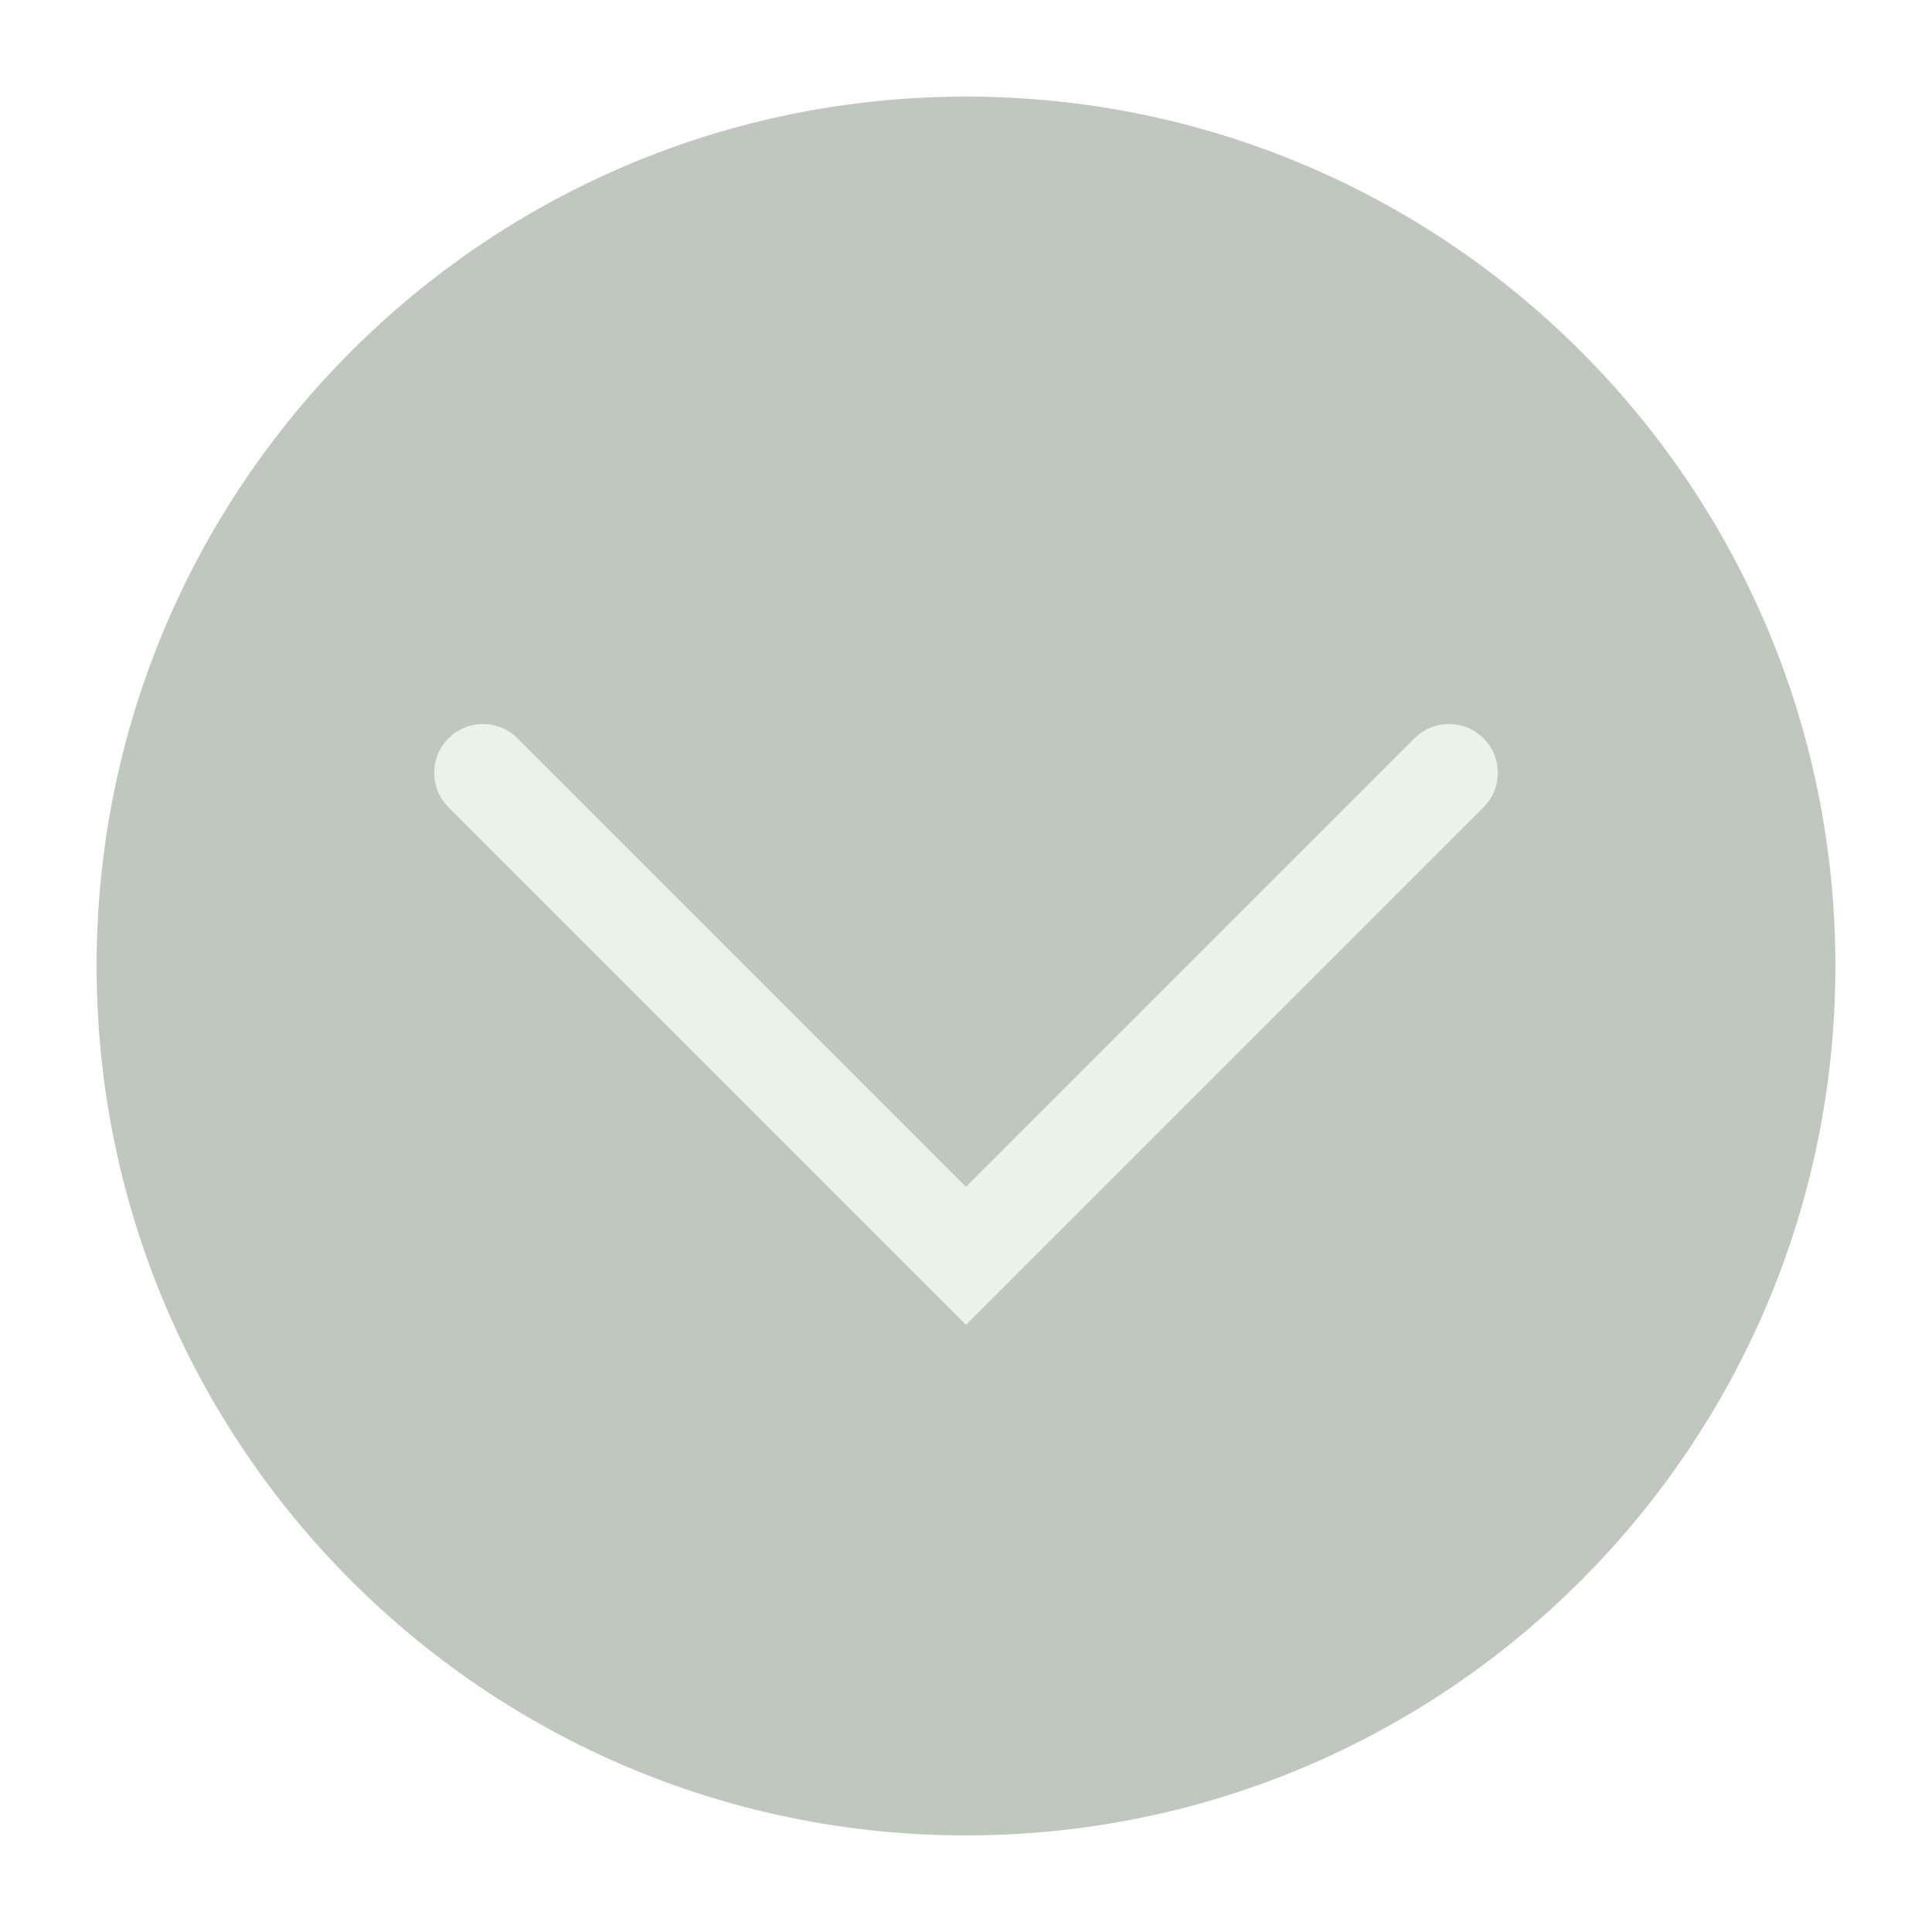
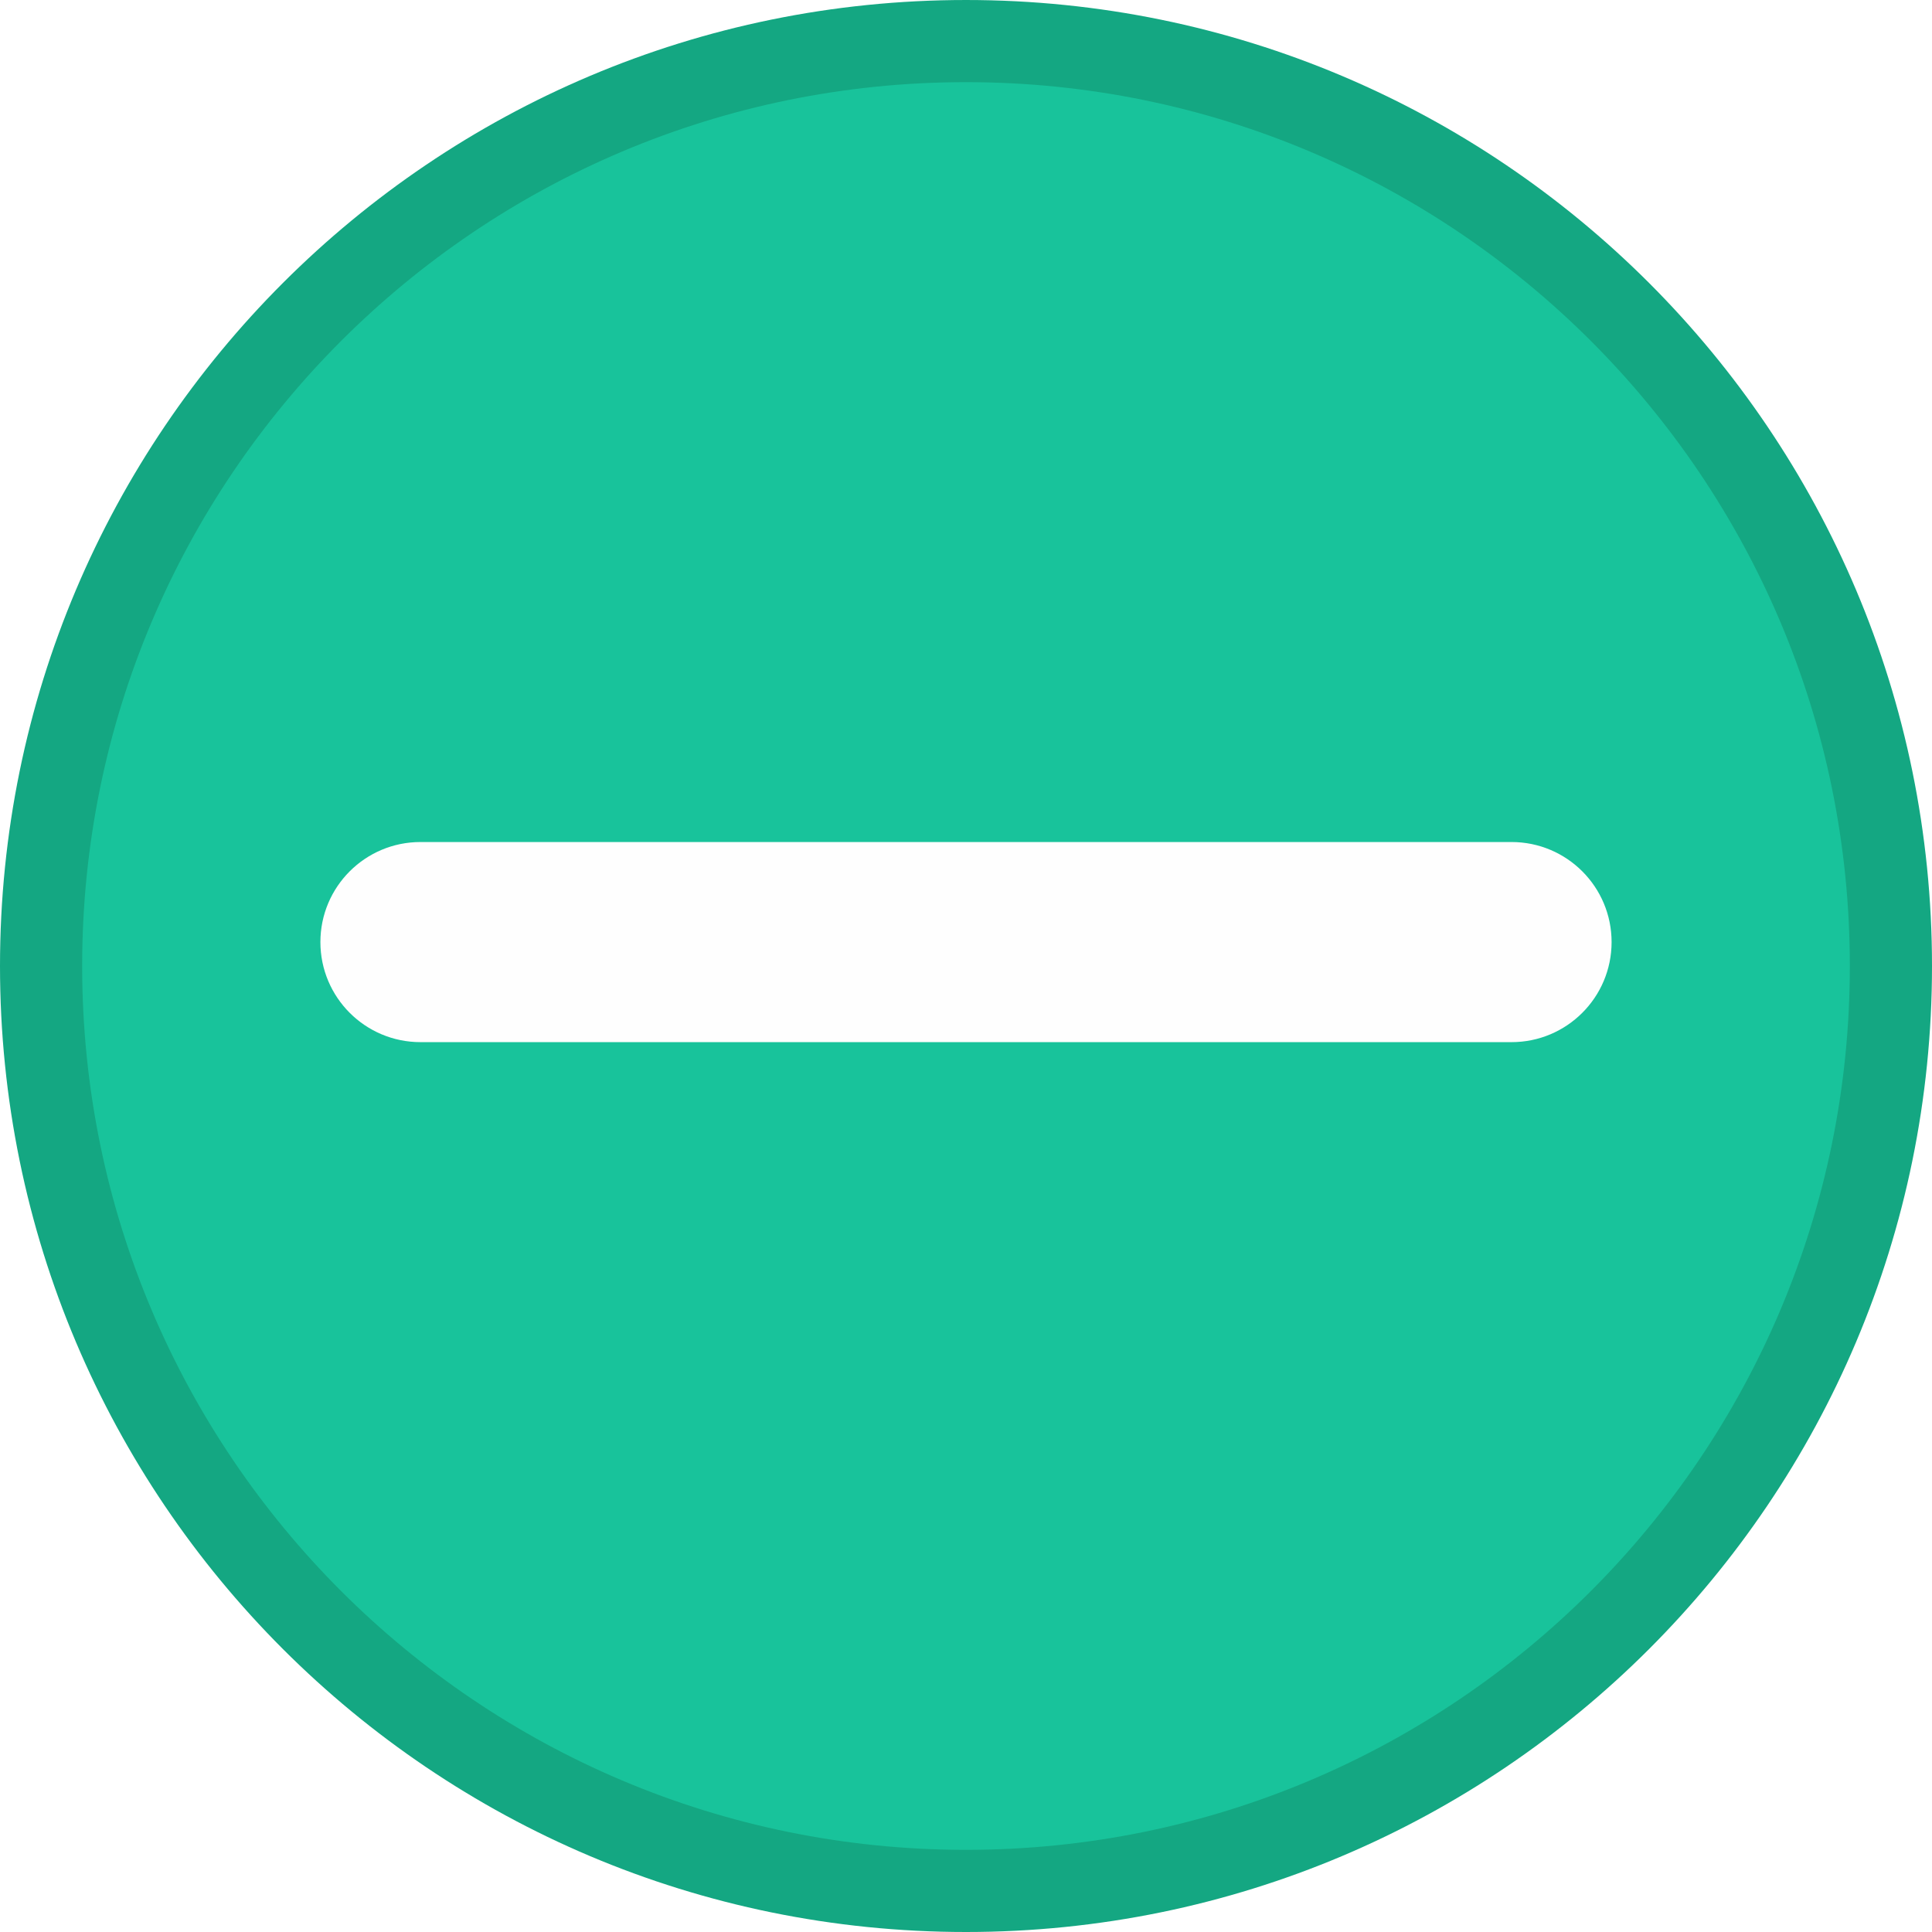
<svg xmlns="http://www.w3.org/2000/svg" viewBox="0 0 50 50" version="1.2" baseProfile="tiny">
  <defs>
</defs>
  <g fill="none" stroke="black" stroke-width="1" fill-rule="evenodd" stroke-linecap="square" stroke-linejoin="bevel">
-     <g fill="#c0c7bf" fill-opacity="1" stroke="none" transform="matrix(2.5,0,0,2.5,2.5,2.5)" font-family="Noto Sans" font-size="10" font-weight="400" font-style="normal">
-       <circle cx="9" cy="9" r="9" />
+     <g fill="#14a782" fill-opacity="1" stroke="none" transform="matrix(0.0548333,0,0,-0.0548338,-0.491443,50.5641)" font-family="Inter" font-size="10" font-weight="400" font-style="normal">
+       <path vector-effect="none" fill-rule="evenodd" d="M464.887,10.287 C716.691,10.287 920.817,214.413 920.817,466.208 C920.817,718.009 716.691,922.133 464.887,922.133 C213.088,922.133 8.963,718.009 8.963,466.208 C8.963,214.413 213.088,10.287 464.887,10.287 " />
    </g>
-     <g fill="none" stroke="#eaf3e9" stroke-opacity="1" stroke-width="1.01" stroke-linecap="round" stroke-linejoin="miter" stroke-miterlimit="2" transform="matrix(2.5,0,0,2.5,2.5,2.5)" font-family="Noto Sans" font-size="10" font-weight="400" font-style="normal">
-       <polyline fill="none" vector-effect="none" points="4,7 9,12 14,7 " />
+     <g fill="#18c39b" fill-opacity="1" stroke="none" transform="matrix(0.0548333,0,0,-0.0548338,-0.491443,50.5641)" font-family="Inter" font-size="10" font-weight="400" font-style="normal">
+       <path vector-effect="none" fill-rule="evenodd" d="M464.887,49.062 C695.275,49.062 882.037,235.829 882.037,466.208 C882.037,696.596 695.275,883.358 464.887,883.358 C234.505,883.358 47.742,696.596 47.742,466.208 C47.742,235.829 234.505,49.062 464.887,49.062 " />
    </g>
-     <g fill="none" stroke="#000000" stroke-opacity="1" stroke-width="1" stroke-linecap="square" stroke-linejoin="bevel" transform="matrix(1,0,0,1,0,0)" font-family="Noto Sans" font-size="10" font-weight="400" font-style="normal">
+     <g fill="#fefefe" fill-opacity="1" stroke="none" transform="matrix(0.0548333,0,0,0.0548338,-0.491443,50.5641)" font-family="Inter" font-size="10" font-weight="400" font-style="normal">
+       <path vector-effect="none" fill-rule="evenodd" d="M160.183,-477.499 C160.183,-503.58 181.326,-524.722 207.407,-524.722 L722.369,-524.722 C748.45,-524.722 769.592,-503.58 769.592,-477.499 C769.592,-451.419 748.45,-430.276 722.369,-430.276 L207.407,-430.276 C181.326,-430.276 160.183,-451.419 160.183,-477.499 " />
+     </g>
+     <g fill="none" stroke="#000000" stroke-opacity="1" stroke-width="1" stroke-linecap="square" stroke-linejoin="bevel" transform="matrix(1,0,0,1,0,0)" font-family="Inter" font-size="10" font-weight="400" font-style="normal">
</g>
  </g>
</svg>
